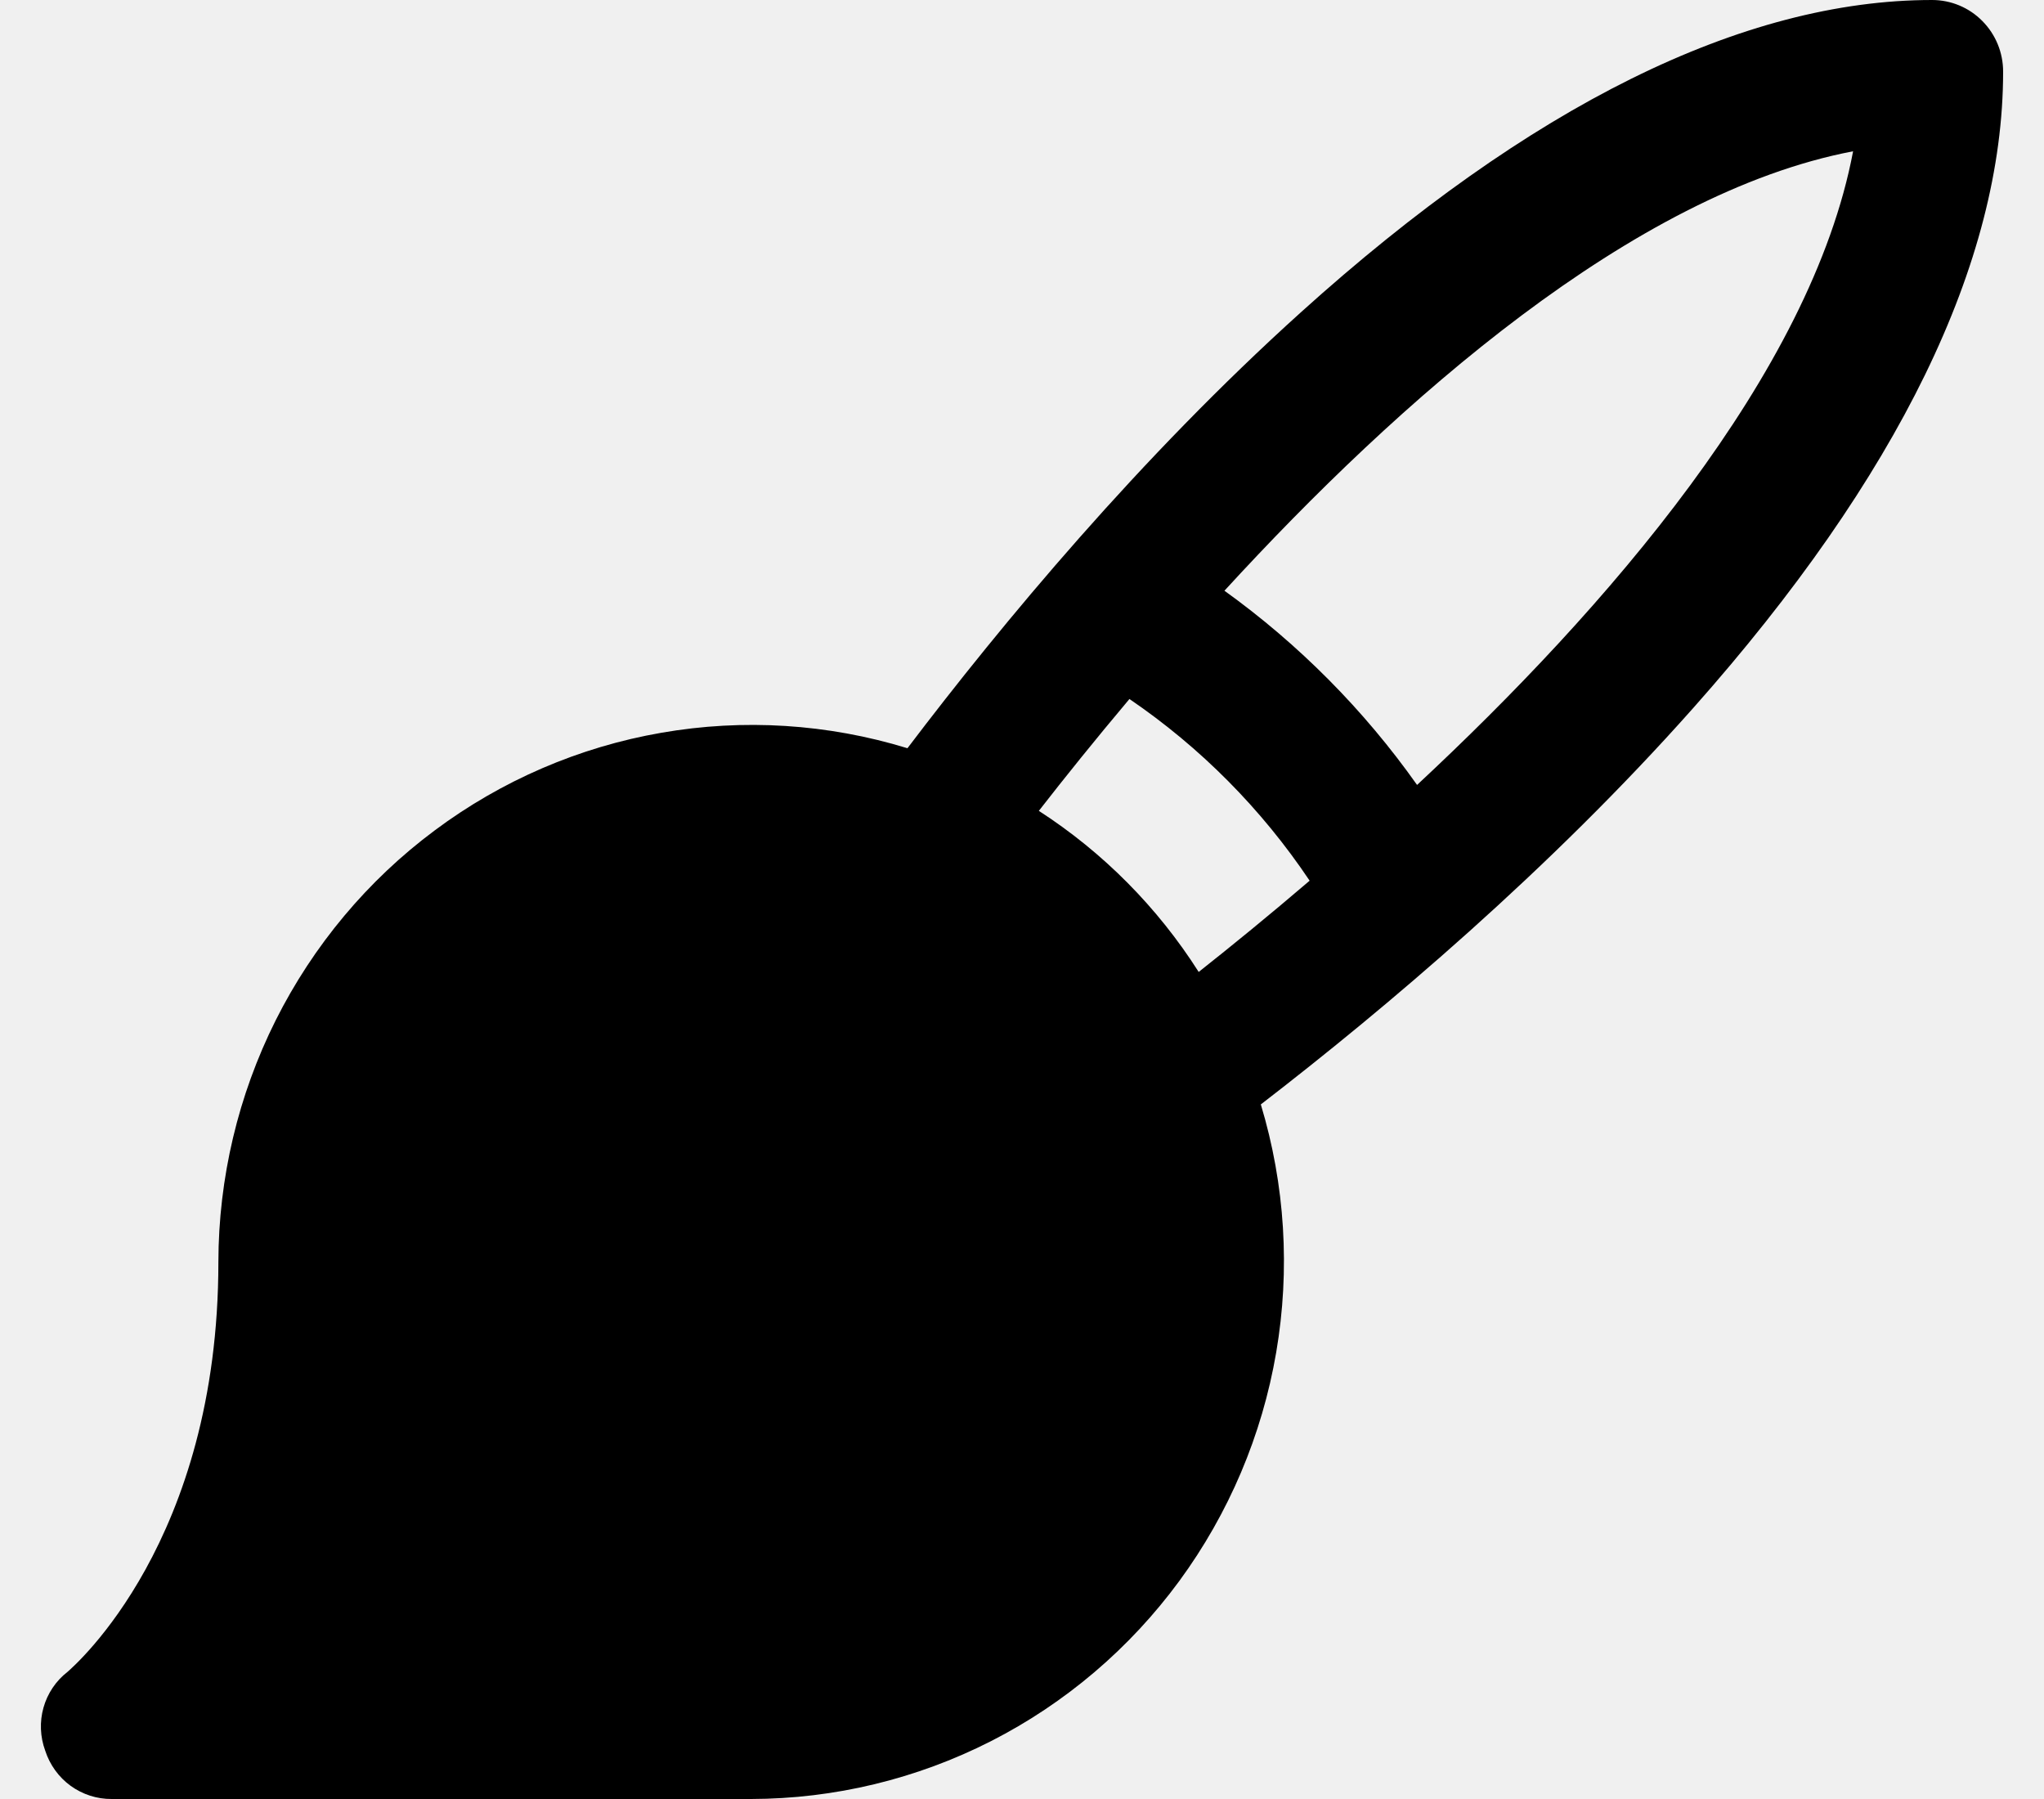
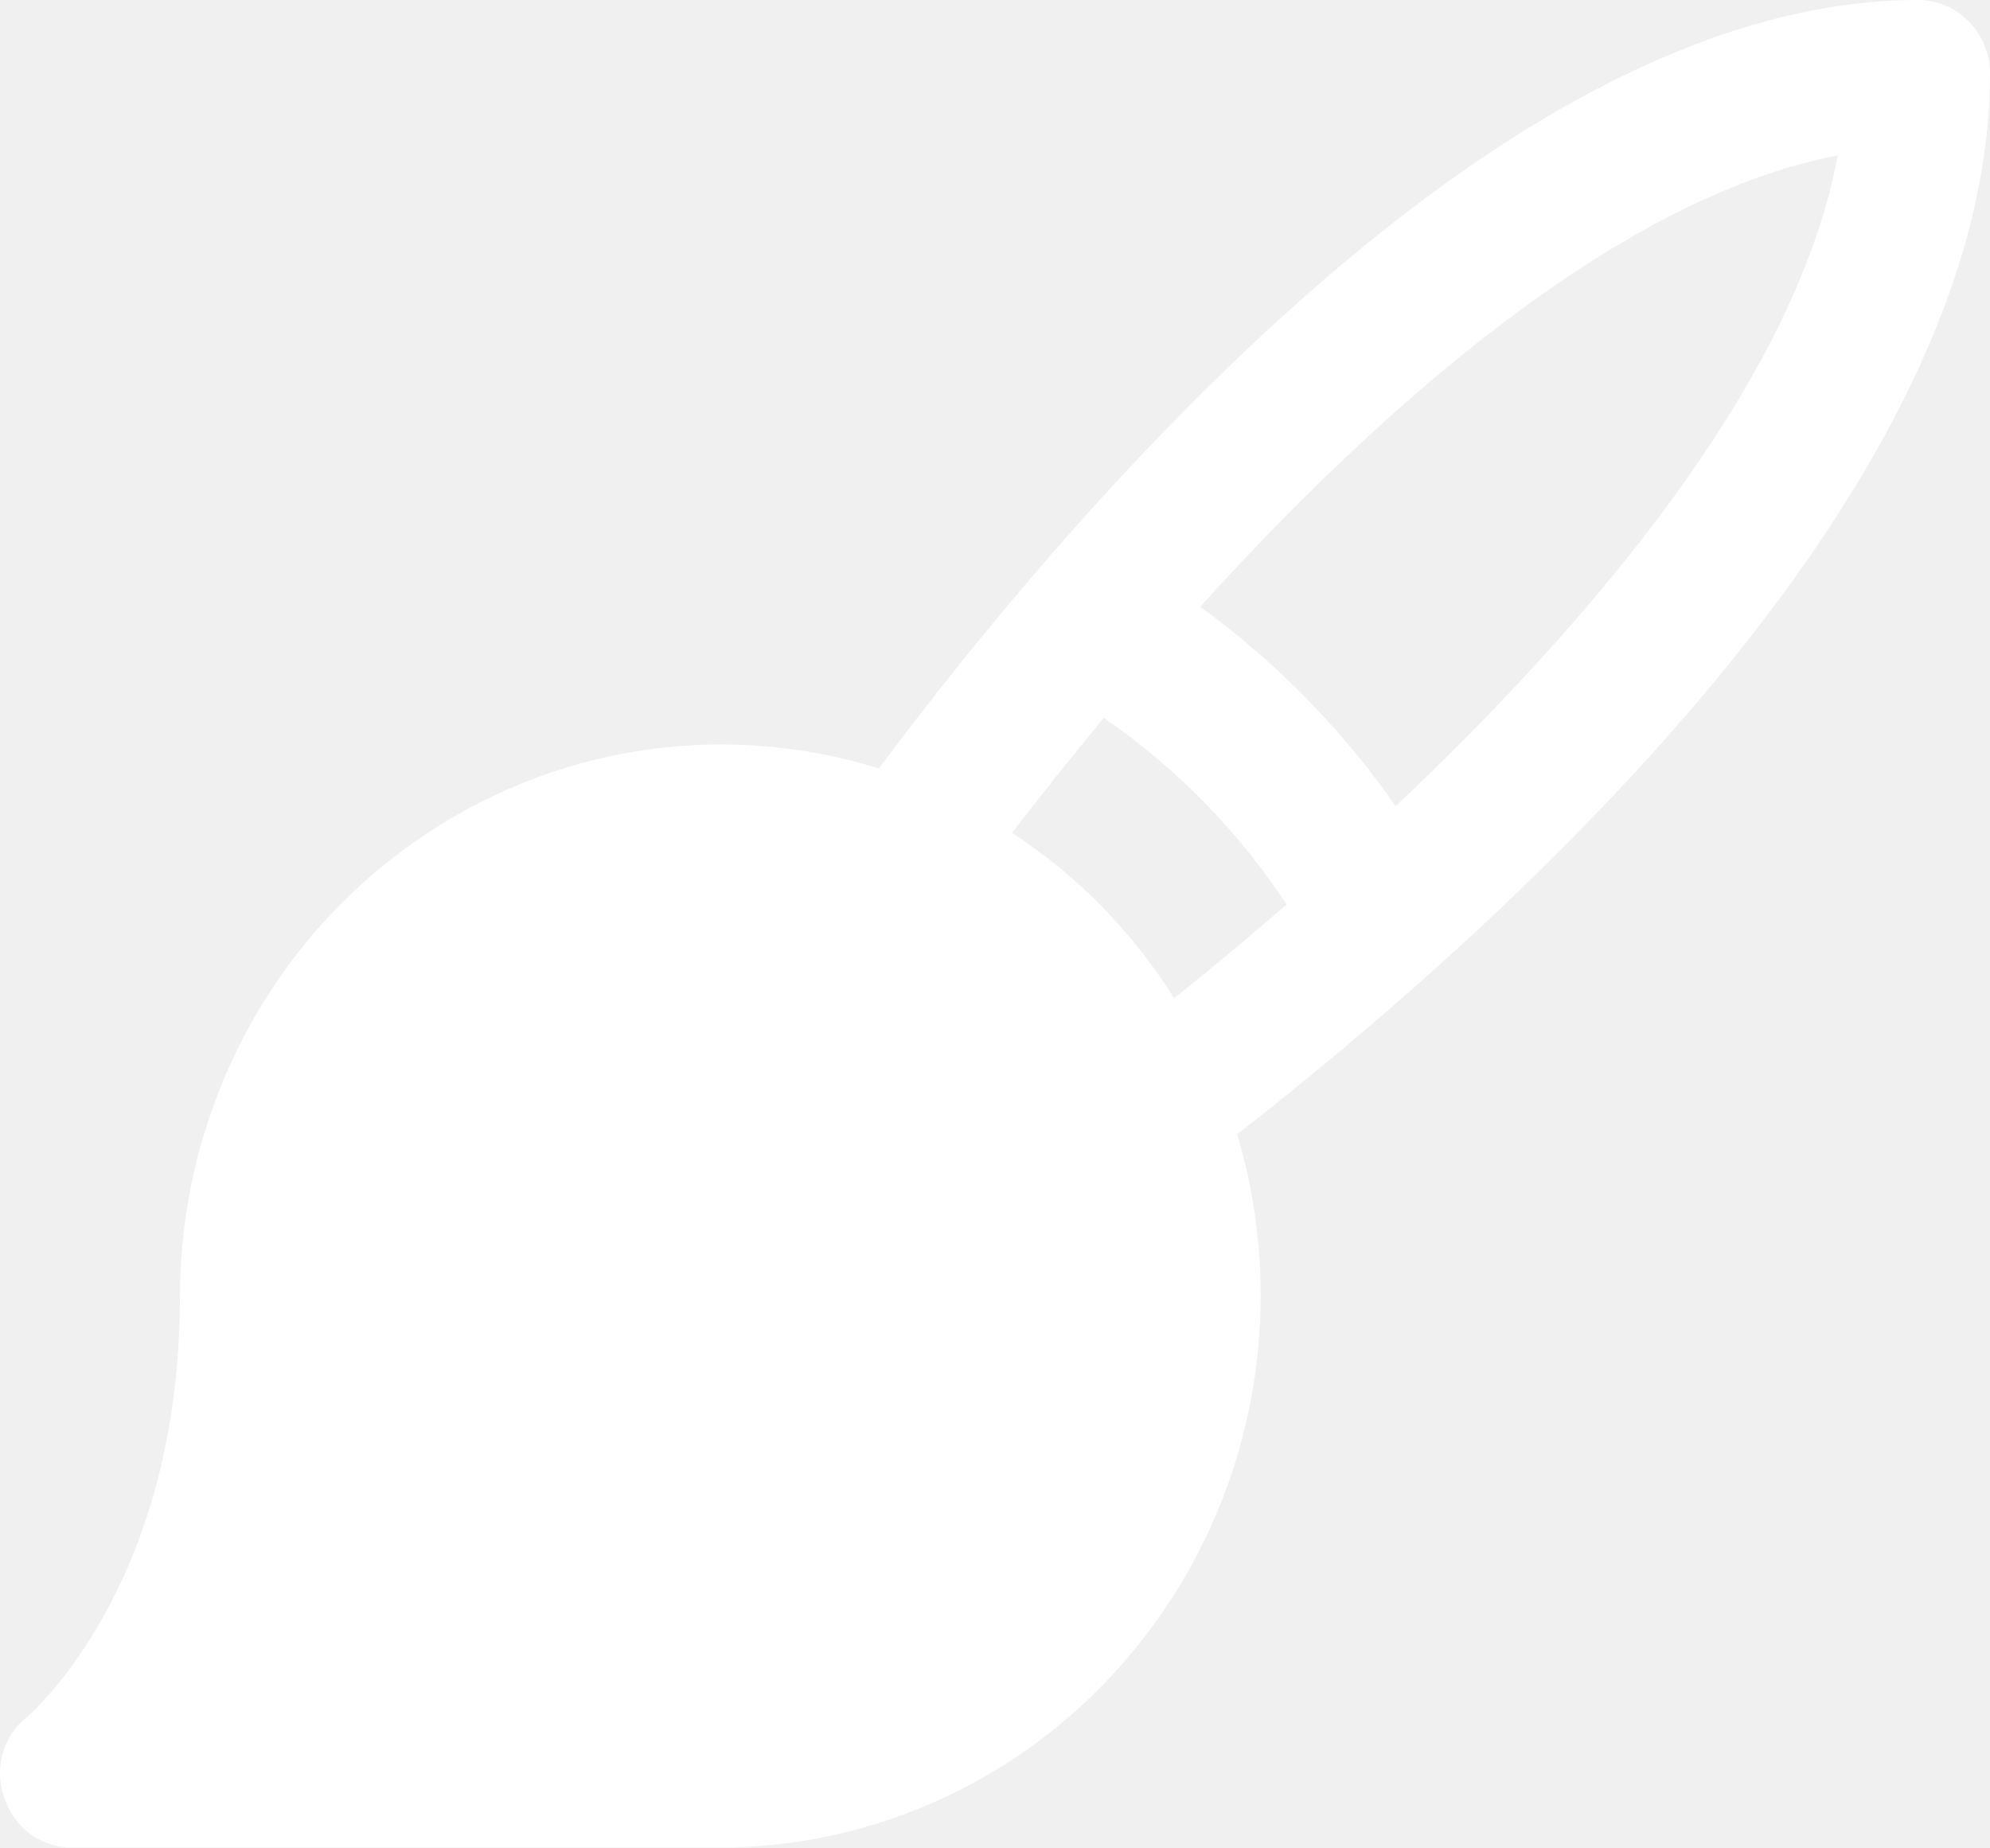
- <svg xmlns="http://www.w3.org/2000/svg" width="25" height="22" viewBox="0 0 25 22" fill="none">
-   <path d="M23.631 0C21.318 0 18.712 1.292 15.91 3.82C13.944 5.593 12.261 7.618 11.099 9.15C10.124 8.851 9.093 8.786 8.089 8.961C7.085 9.135 6.136 9.544 5.317 10.155C4.497 10.765 3.832 11.561 3.372 12.477C2.913 13.394 2.673 14.406 2.671 15.433C2.671 18.848 0.912 20.369 0.825 20.446C0.683 20.556 0.581 20.709 0.532 20.882C0.483 21.056 0.491 21.24 0.553 21.409C0.609 21.582 0.718 21.733 0.864 21.839C1.011 21.945 1.187 22.002 1.368 22H9.187C10.206 21.998 11.21 21.756 12.12 21.293C13.029 20.83 13.818 20.159 14.424 19.334C15.03 18.508 15.436 17.551 15.609 16.539C15.782 15.527 15.718 14.489 15.421 13.506C16.941 12.335 18.951 10.639 20.71 8.658C23.218 5.834 24.5 3.207 24.5 0.876C24.5 0.643 24.409 0.421 24.245 0.256C24.083 0.092 23.862 0 23.631 0V0ZM12.706 9.916C13.021 9.511 13.39 9.052 13.814 8.548C14.683 9.14 15.431 9.894 16.018 10.77C15.519 11.197 15.062 11.569 14.661 11.886C14.158 11.095 13.491 10.423 12.706 9.916V9.916ZM17.332 9.599C16.683 8.681 15.886 7.879 14.976 7.224C17.104 4.903 19.971 2.364 22.665 1.85C22.154 4.564 19.635 7.454 17.332 9.599V9.599Z" fill="black" />
+ <svg xmlns="http://www.w3.org/2000/svg" width="14" height="13" viewBox="0 0 14 13" fill="none">
+   <path d="M13.493 0C12.144 0 10.623 0.763 8.989 2.257C7.842 3.305 6.86 4.501 6.183 5.407C5.614 5.23 5.013 5.192 4.427 5.295C3.841 5.398 3.287 5.64 2.81 6.001C2.332 6.361 1.943 6.831 1.675 7.373C1.407 7.915 1.267 8.513 1.266 9.119C1.266 11.137 0.24 12.036 0.19 12.082C0.107 12.147 0.047 12.237 0.019 12.339C-0.01 12.442 -0.006 12.551 0.031 12.651C0.064 12.753 0.127 12.842 0.213 12.905C0.298 12.968 0.401 13.001 0.506 13H5.068C5.662 12.999 6.248 12.856 6.778 12.582C7.309 12.309 7.769 11.912 8.122 11.424C8.476 10.937 8.713 10.371 8.814 9.773C8.915 9.175 8.877 8.562 8.704 7.981C9.591 7.289 10.763 6.287 11.789 5.116C13.252 3.447 14 1.895 14 0.517C14 0.38 13.947 0.249 13.851 0.152C13.757 0.055 13.628 0 13.493 0ZM7.12 5.86C7.304 5.62 7.519 5.349 7.766 5.051C8.273 5.401 8.71 5.846 9.052 6.364C8.761 6.616 8.495 6.836 8.26 7.024C7.967 6.556 7.578 6.159 7.12 5.86ZM9.819 5.672C9.44 5.13 8.975 4.656 8.444 4.269C9.686 2.897 11.358 1.397 12.929 1.093C12.632 2.697 11.162 4.404 9.819 5.672Z" fill="white" />
</svg>
